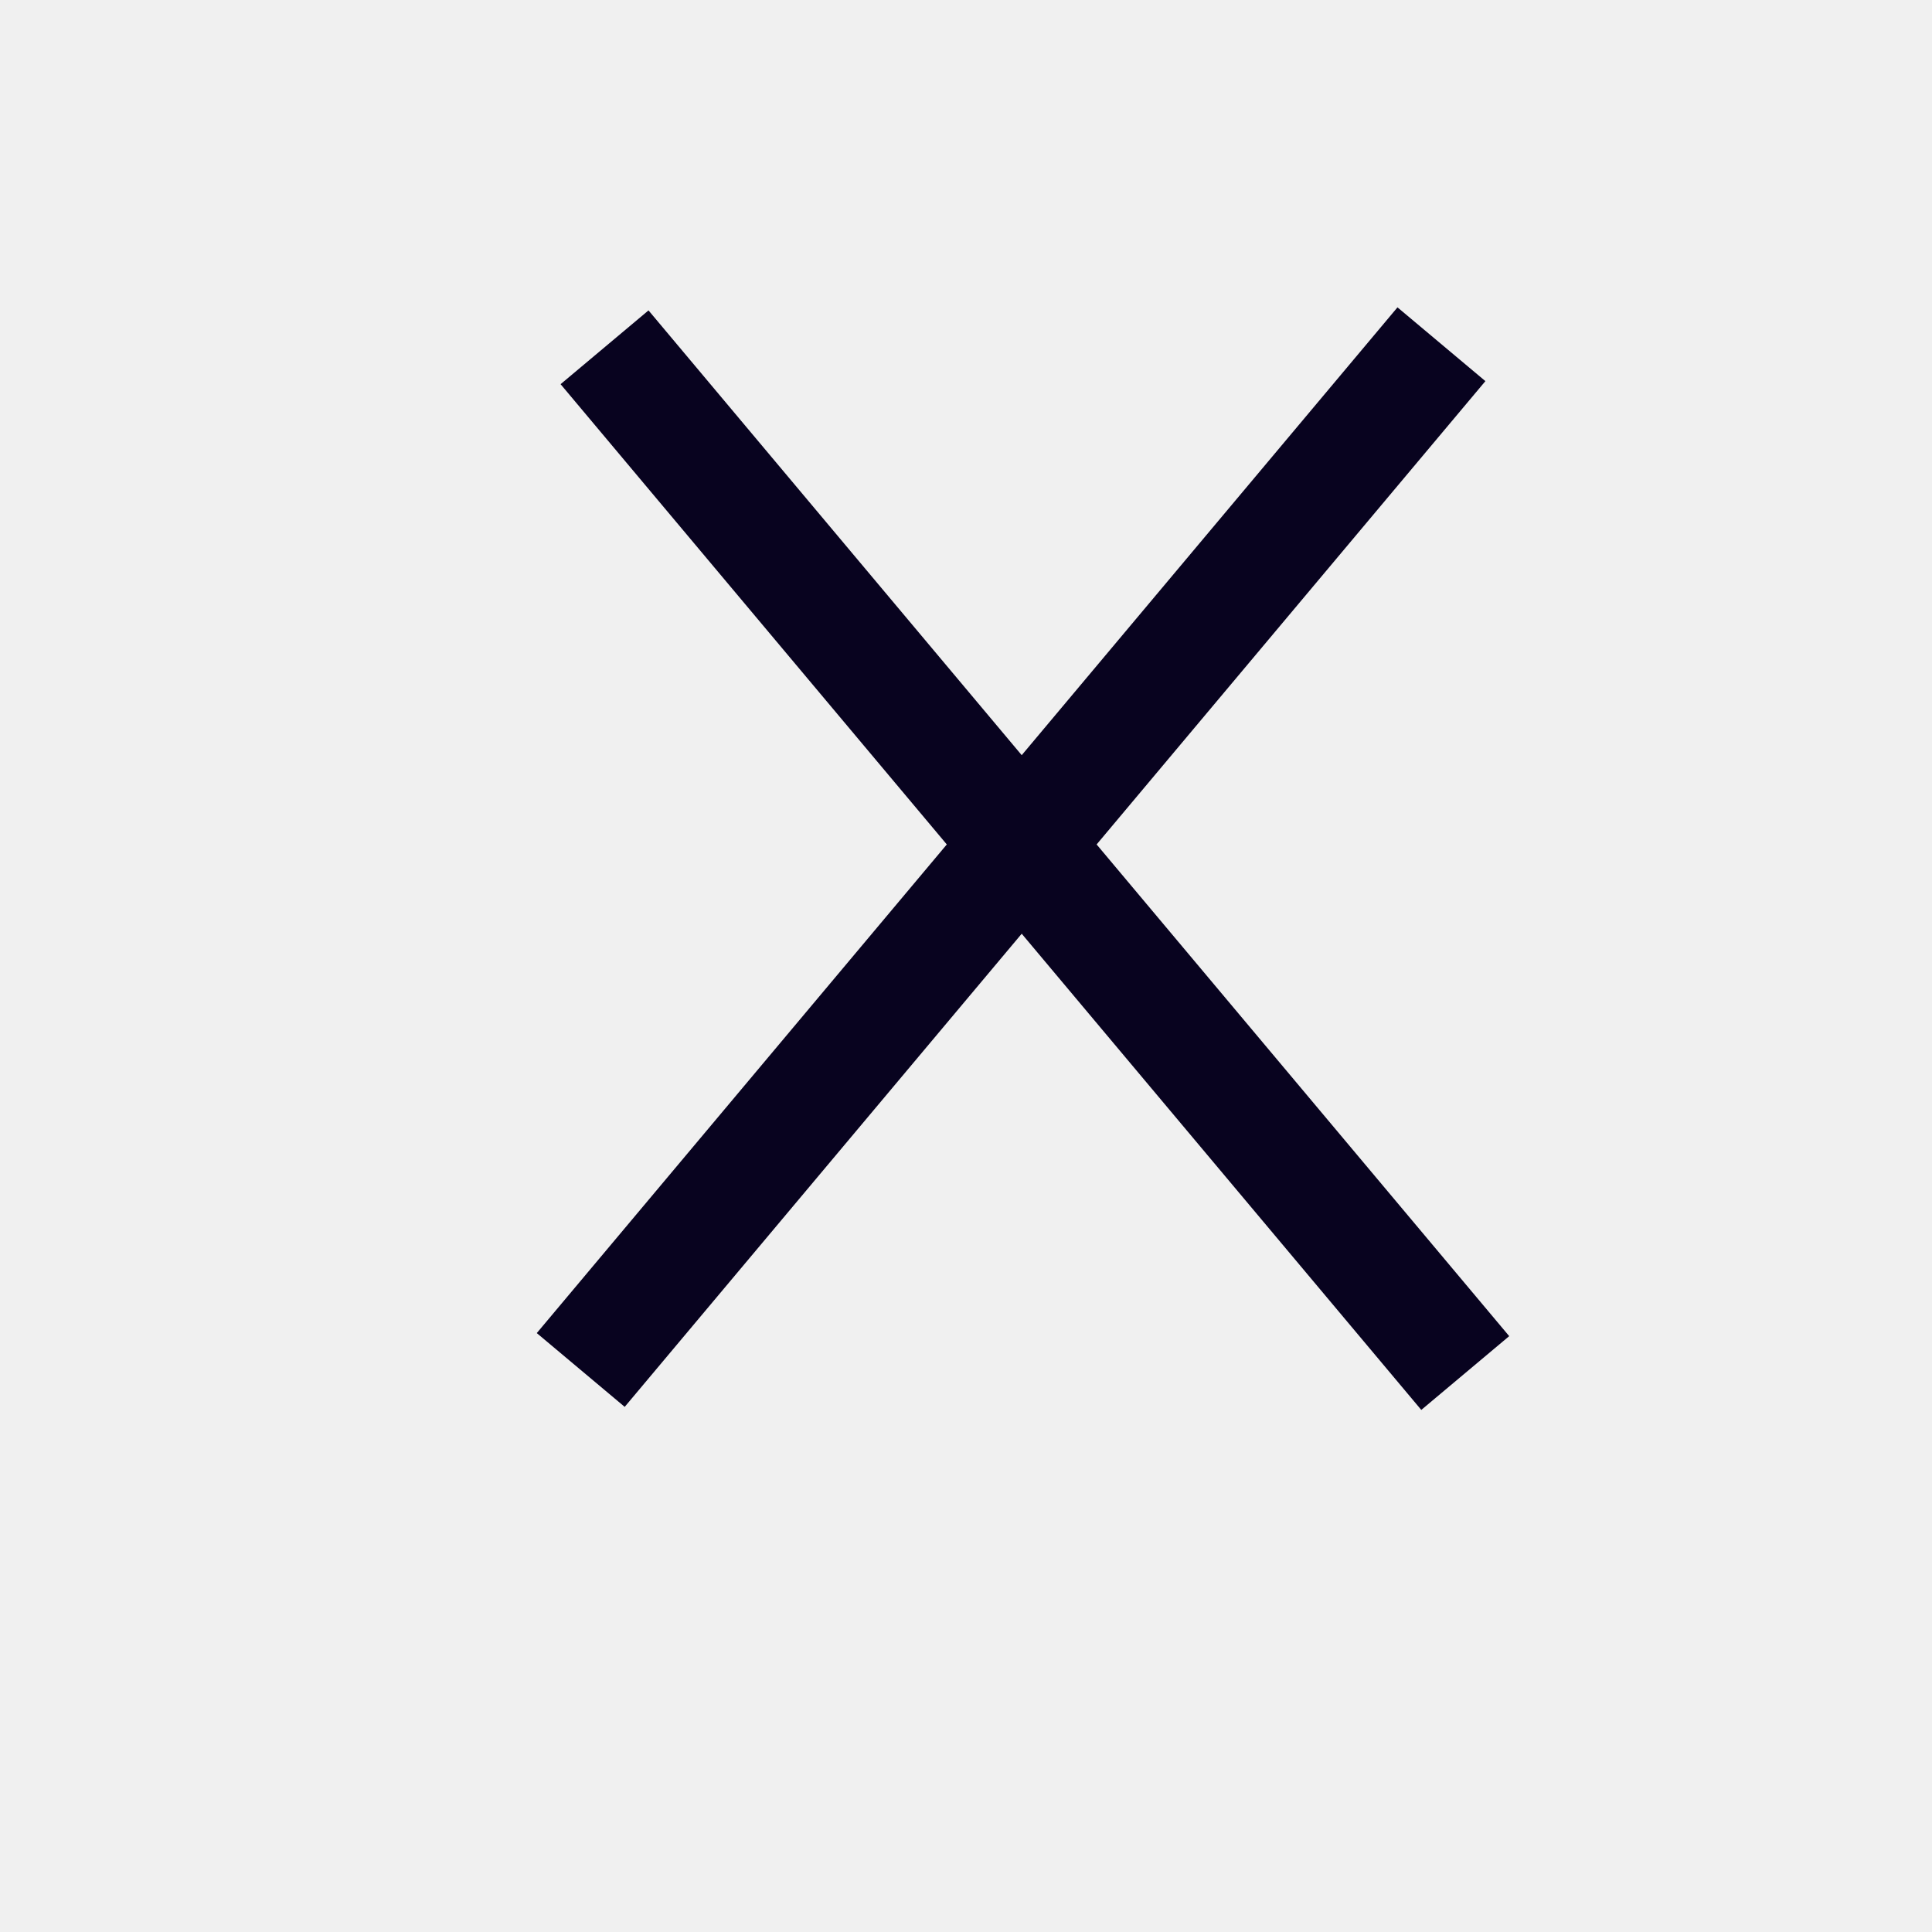
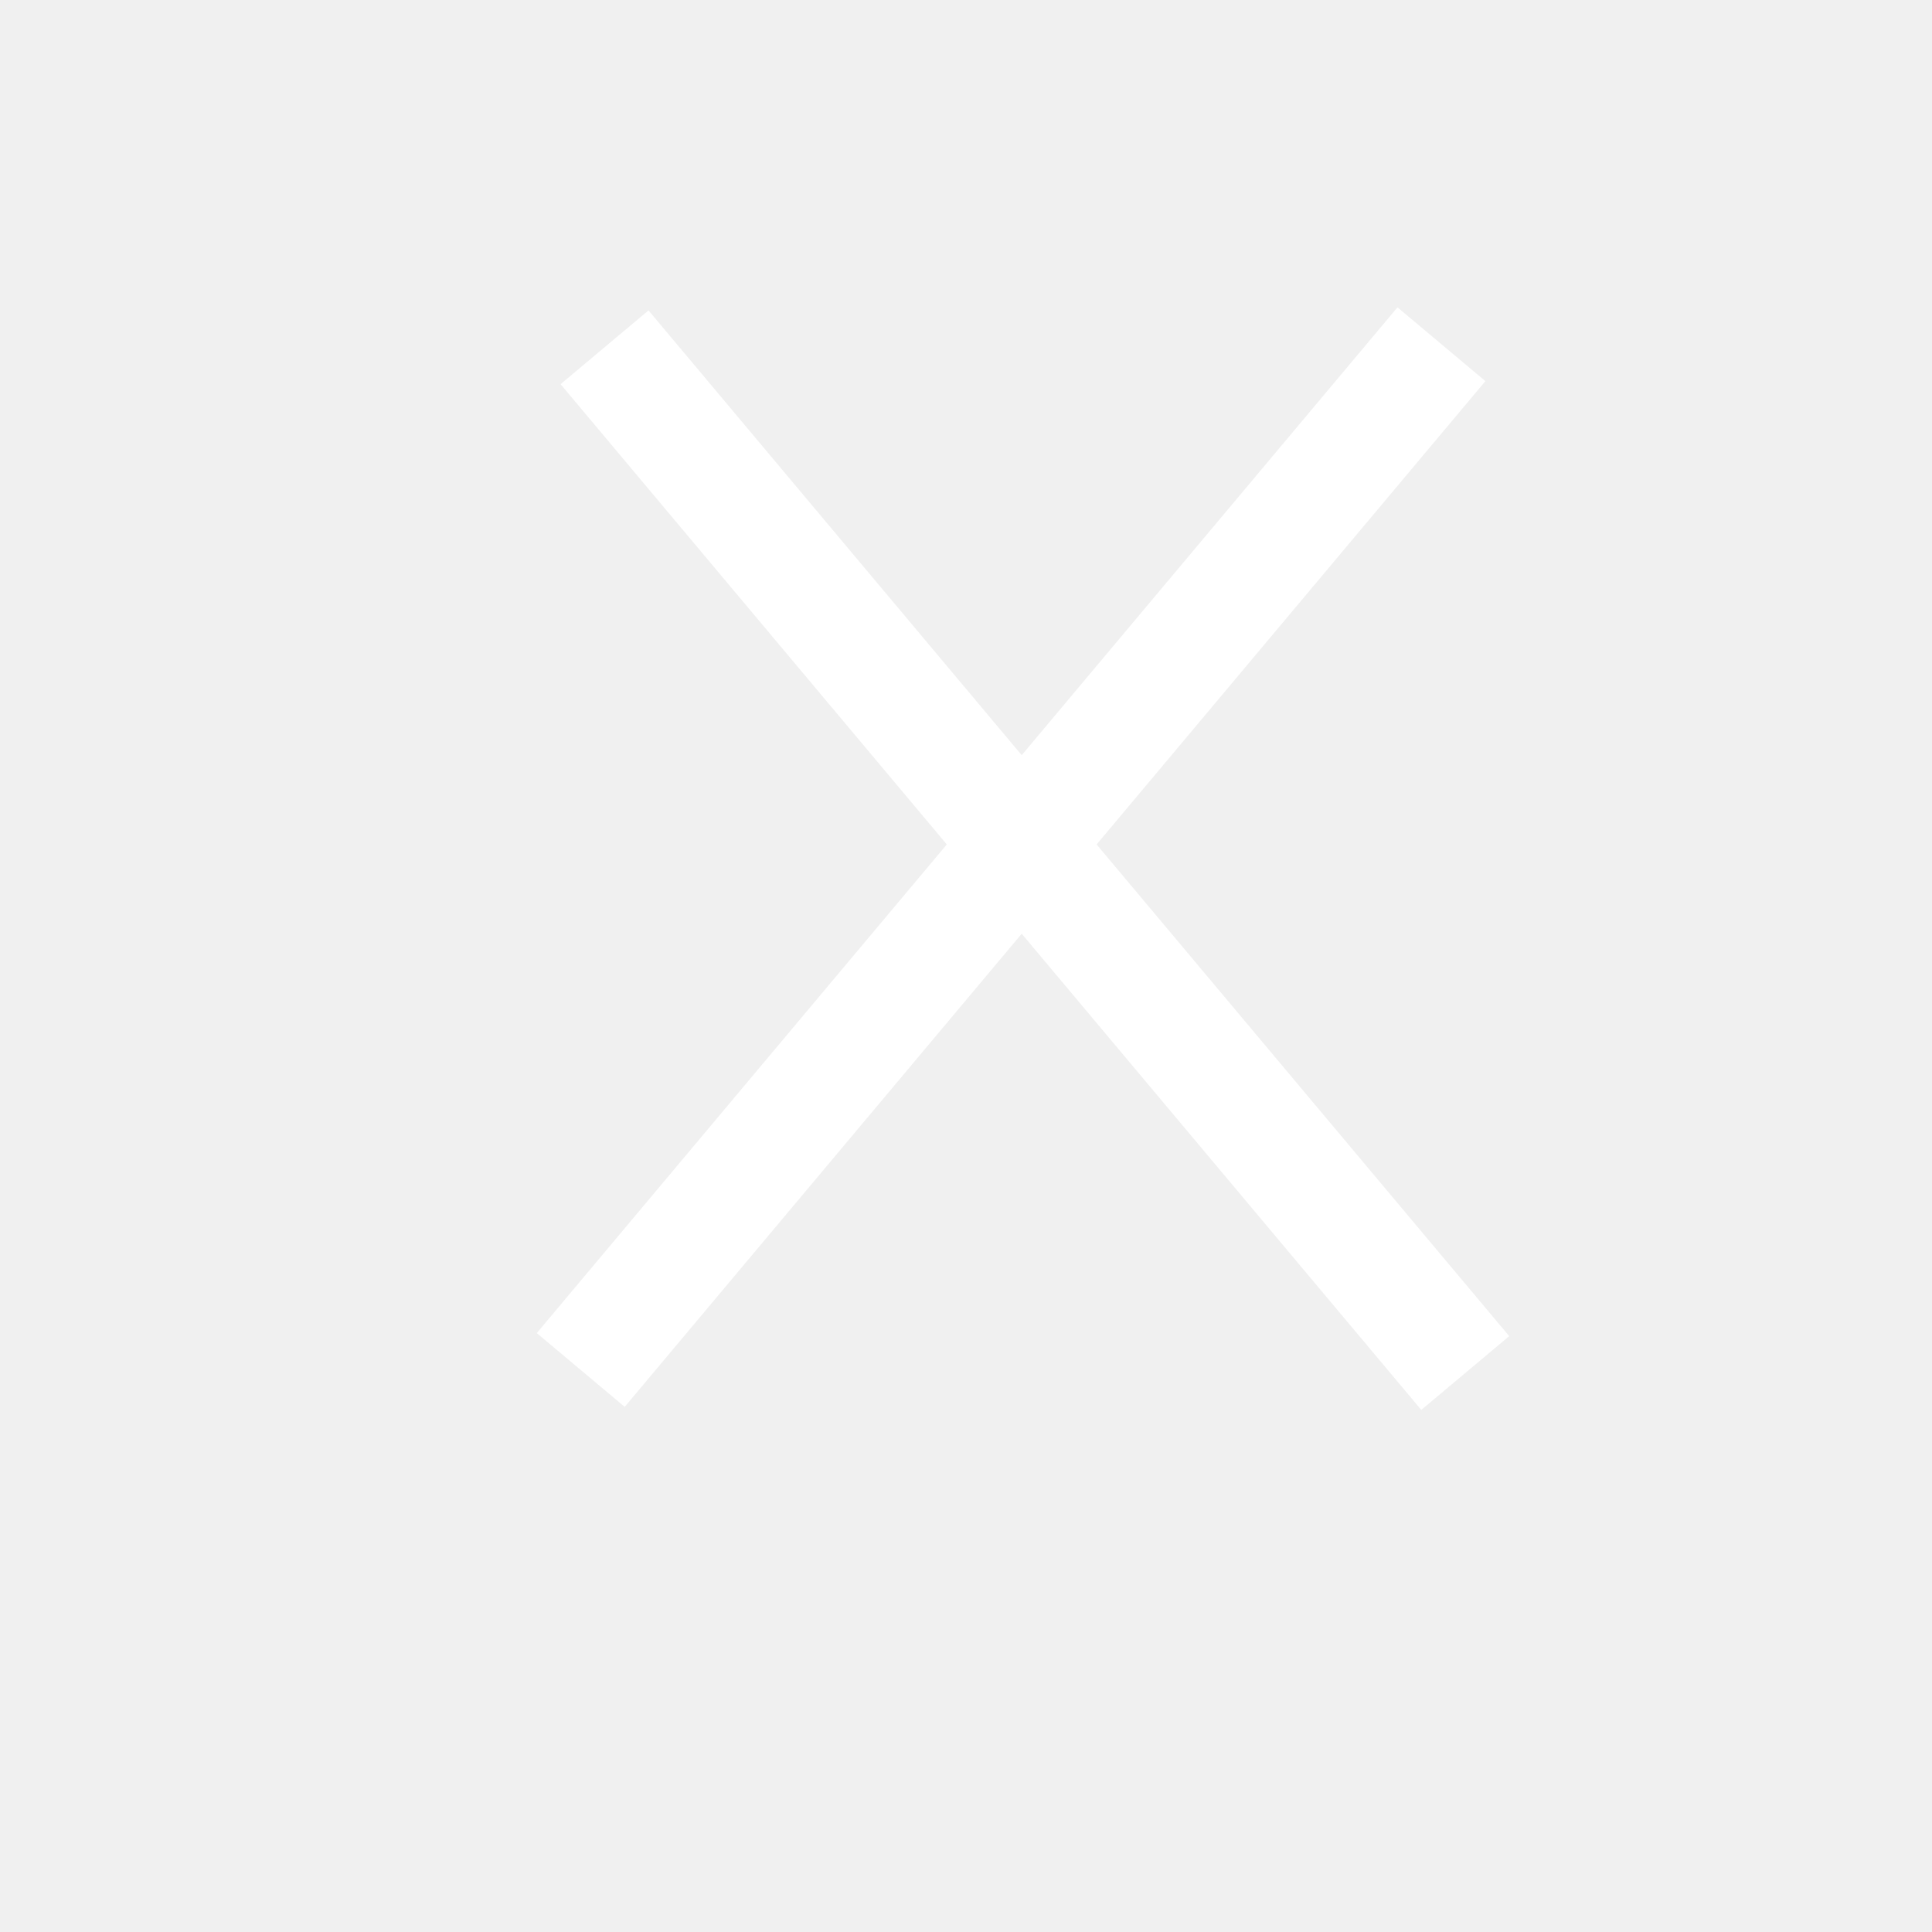
<svg xmlns="http://www.w3.org/2000/svg" width="101" height="101" viewBox="0 0 101 101" fill="none">
-   <rect x="33.902" y="16.227" width="70" height="6" transform="rotate(50 33.9022 16.2272)" fill="#08031F" />
-   <rect x="28.061" y="69.691" width="70" height="6" transform="rotate(-50 28.0608 69.6905)" fill="#08031F" />
+   <rect x="33.902" y="16.227" width="70" height="6" transform="rotate(50 33.9022 16.2272)" fill="#FFF" />
+   <rect x="28.061" y="69.691" width="70" height="6" transform="rotate(-50 28.0608 69.6905)" fill="#FFF" />
</svg>
